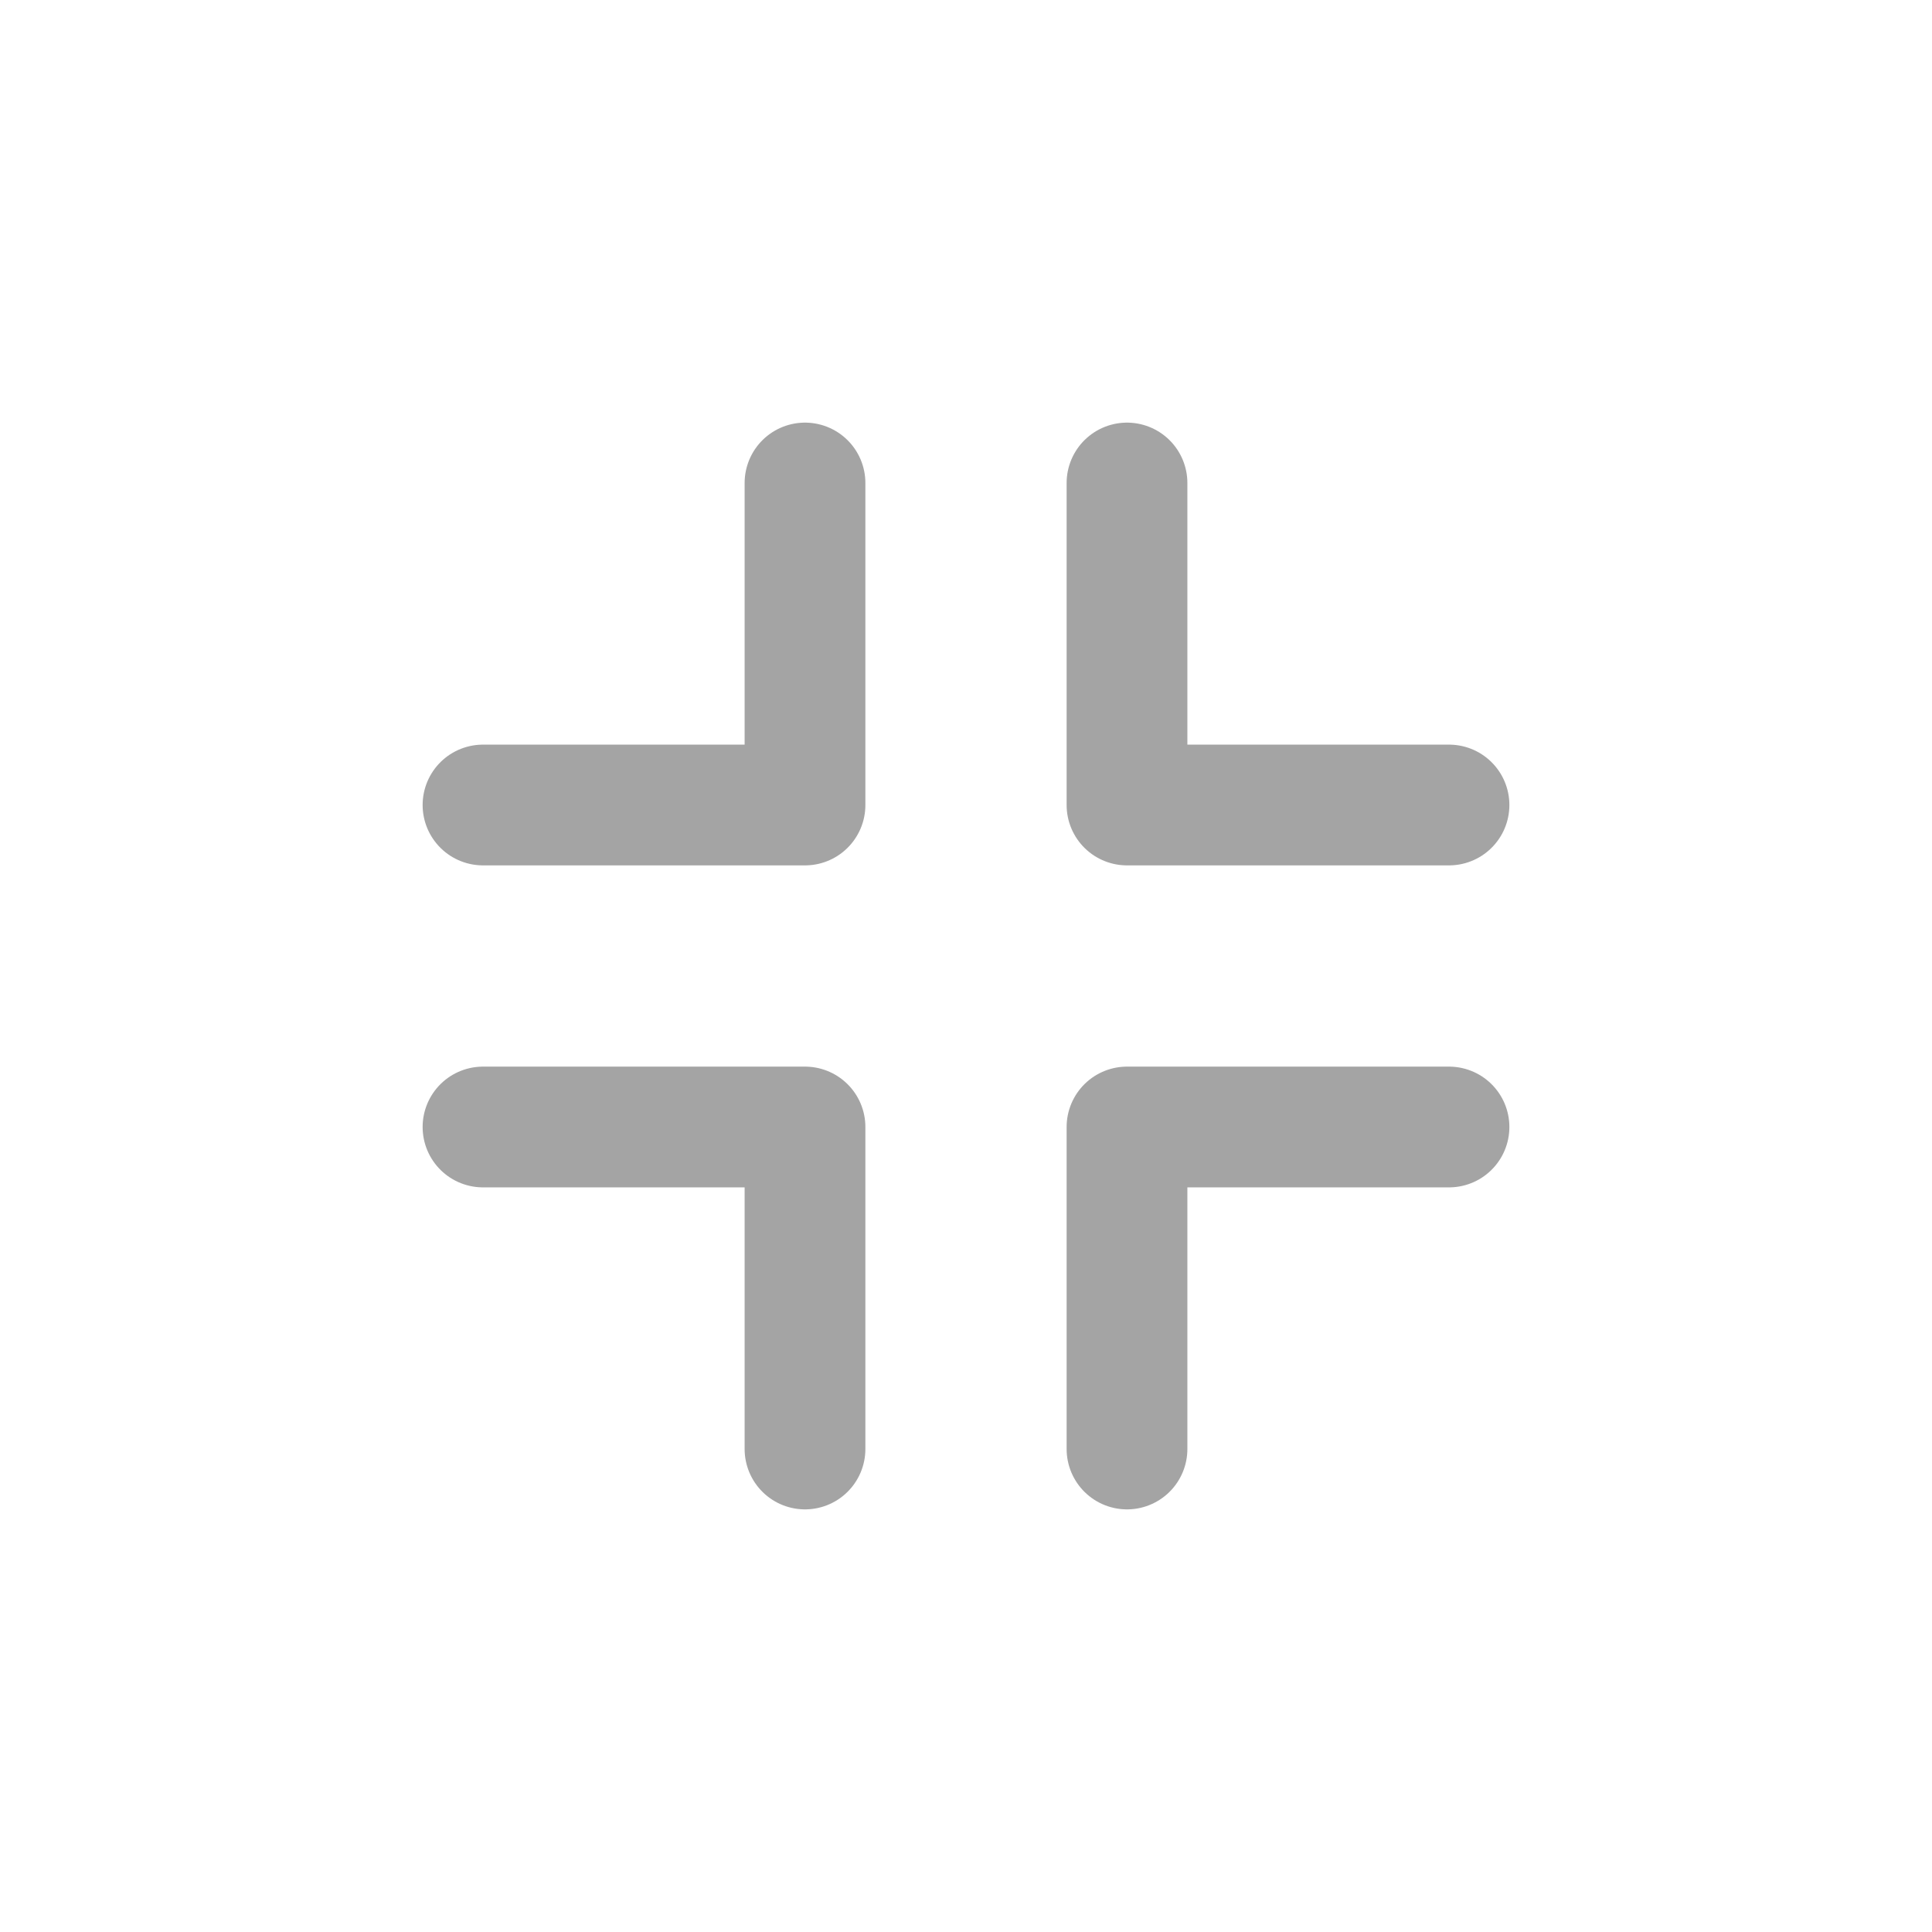
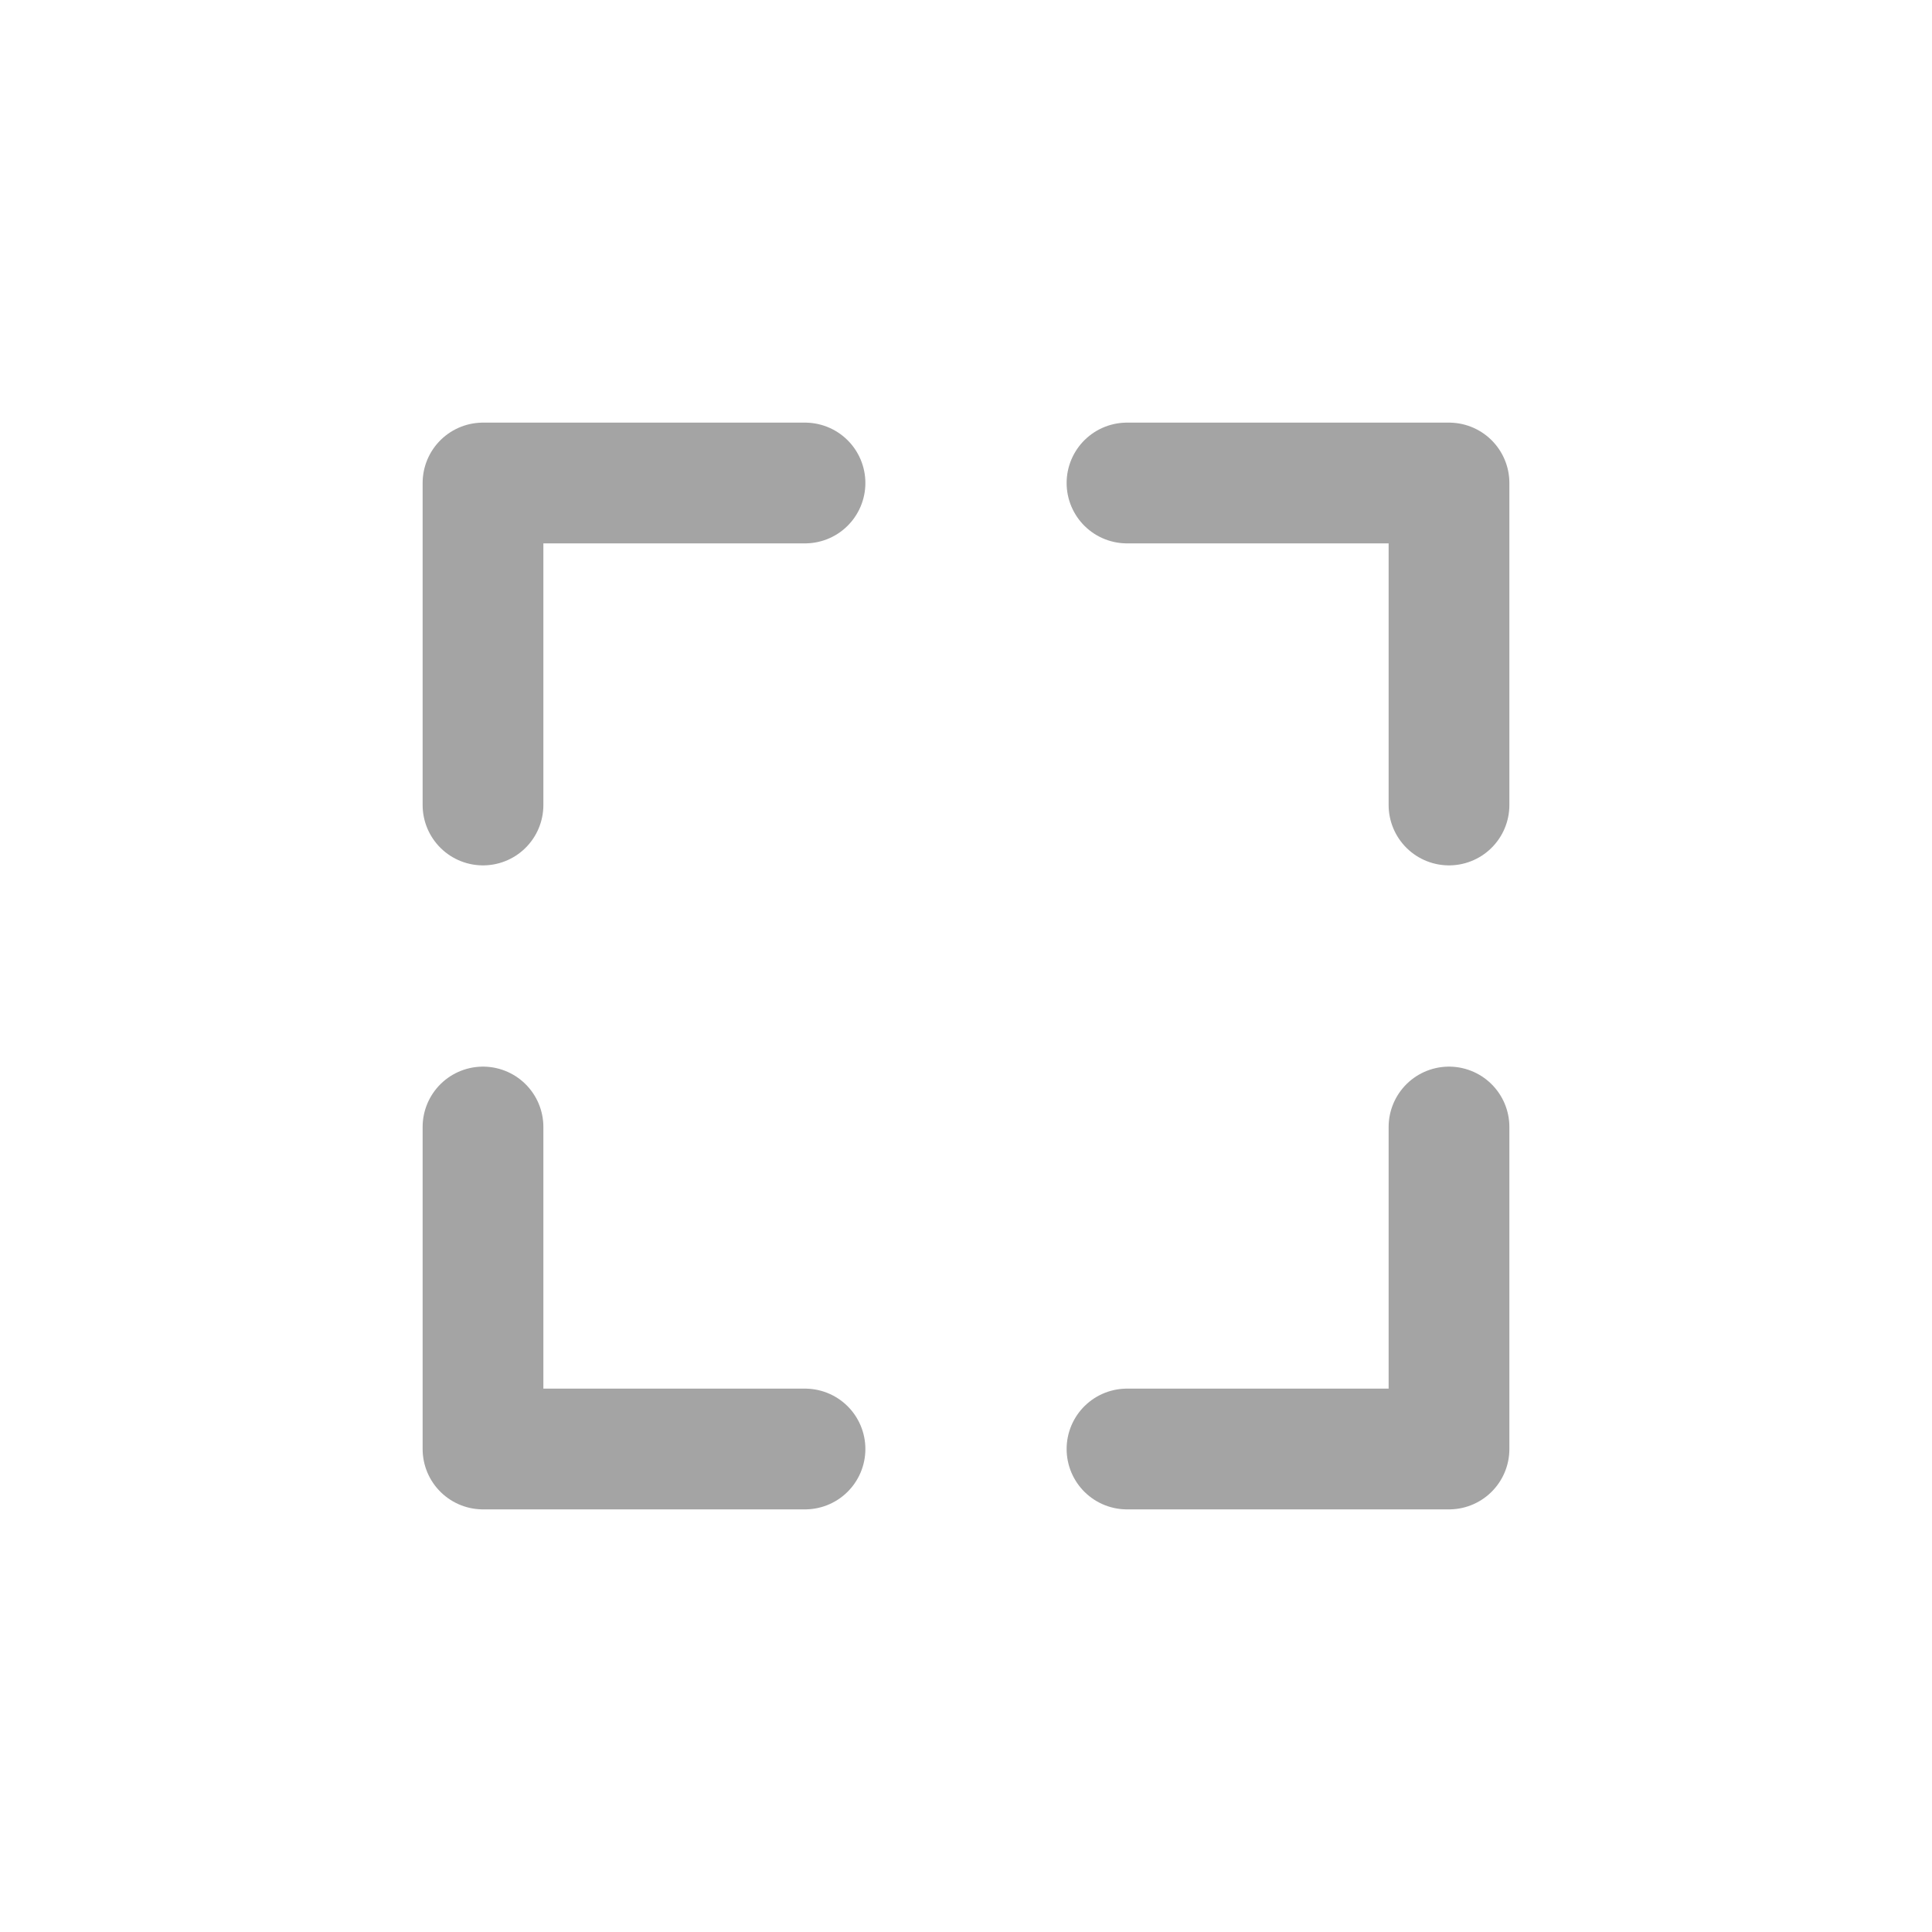
<svg xmlns="http://www.w3.org/2000/svg" width="24" height="24" viewBox="0 0 24 24" fill="none">
-   <path d="M10 6V10H6" stroke="#A4A4A4" stroke-width="1.5" stroke-linecap="round" stroke-linejoin="round" />
-   <path d="M10 18V14H6" stroke="#A4A4A4" stroke-width="1.5" stroke-linecap="round" stroke-linejoin="round" />
-   <path d="M14 6V10H18" stroke="#A4A4A4" stroke-width="1.5" stroke-linecap="round" stroke-linejoin="round" />
-   <path d="M14 18V14H18" stroke="#A4A4A4" stroke-width="1.5" stroke-linecap="round" stroke-linejoin="round" />
+   <path d="M6 10V6H10M6 14V18H10M18 10V6H14M18 14V18H14" stroke="#A4A4A4" stroke-width="1.5" stroke-linecap="round" stroke-linejoin="round" />
</svg>
